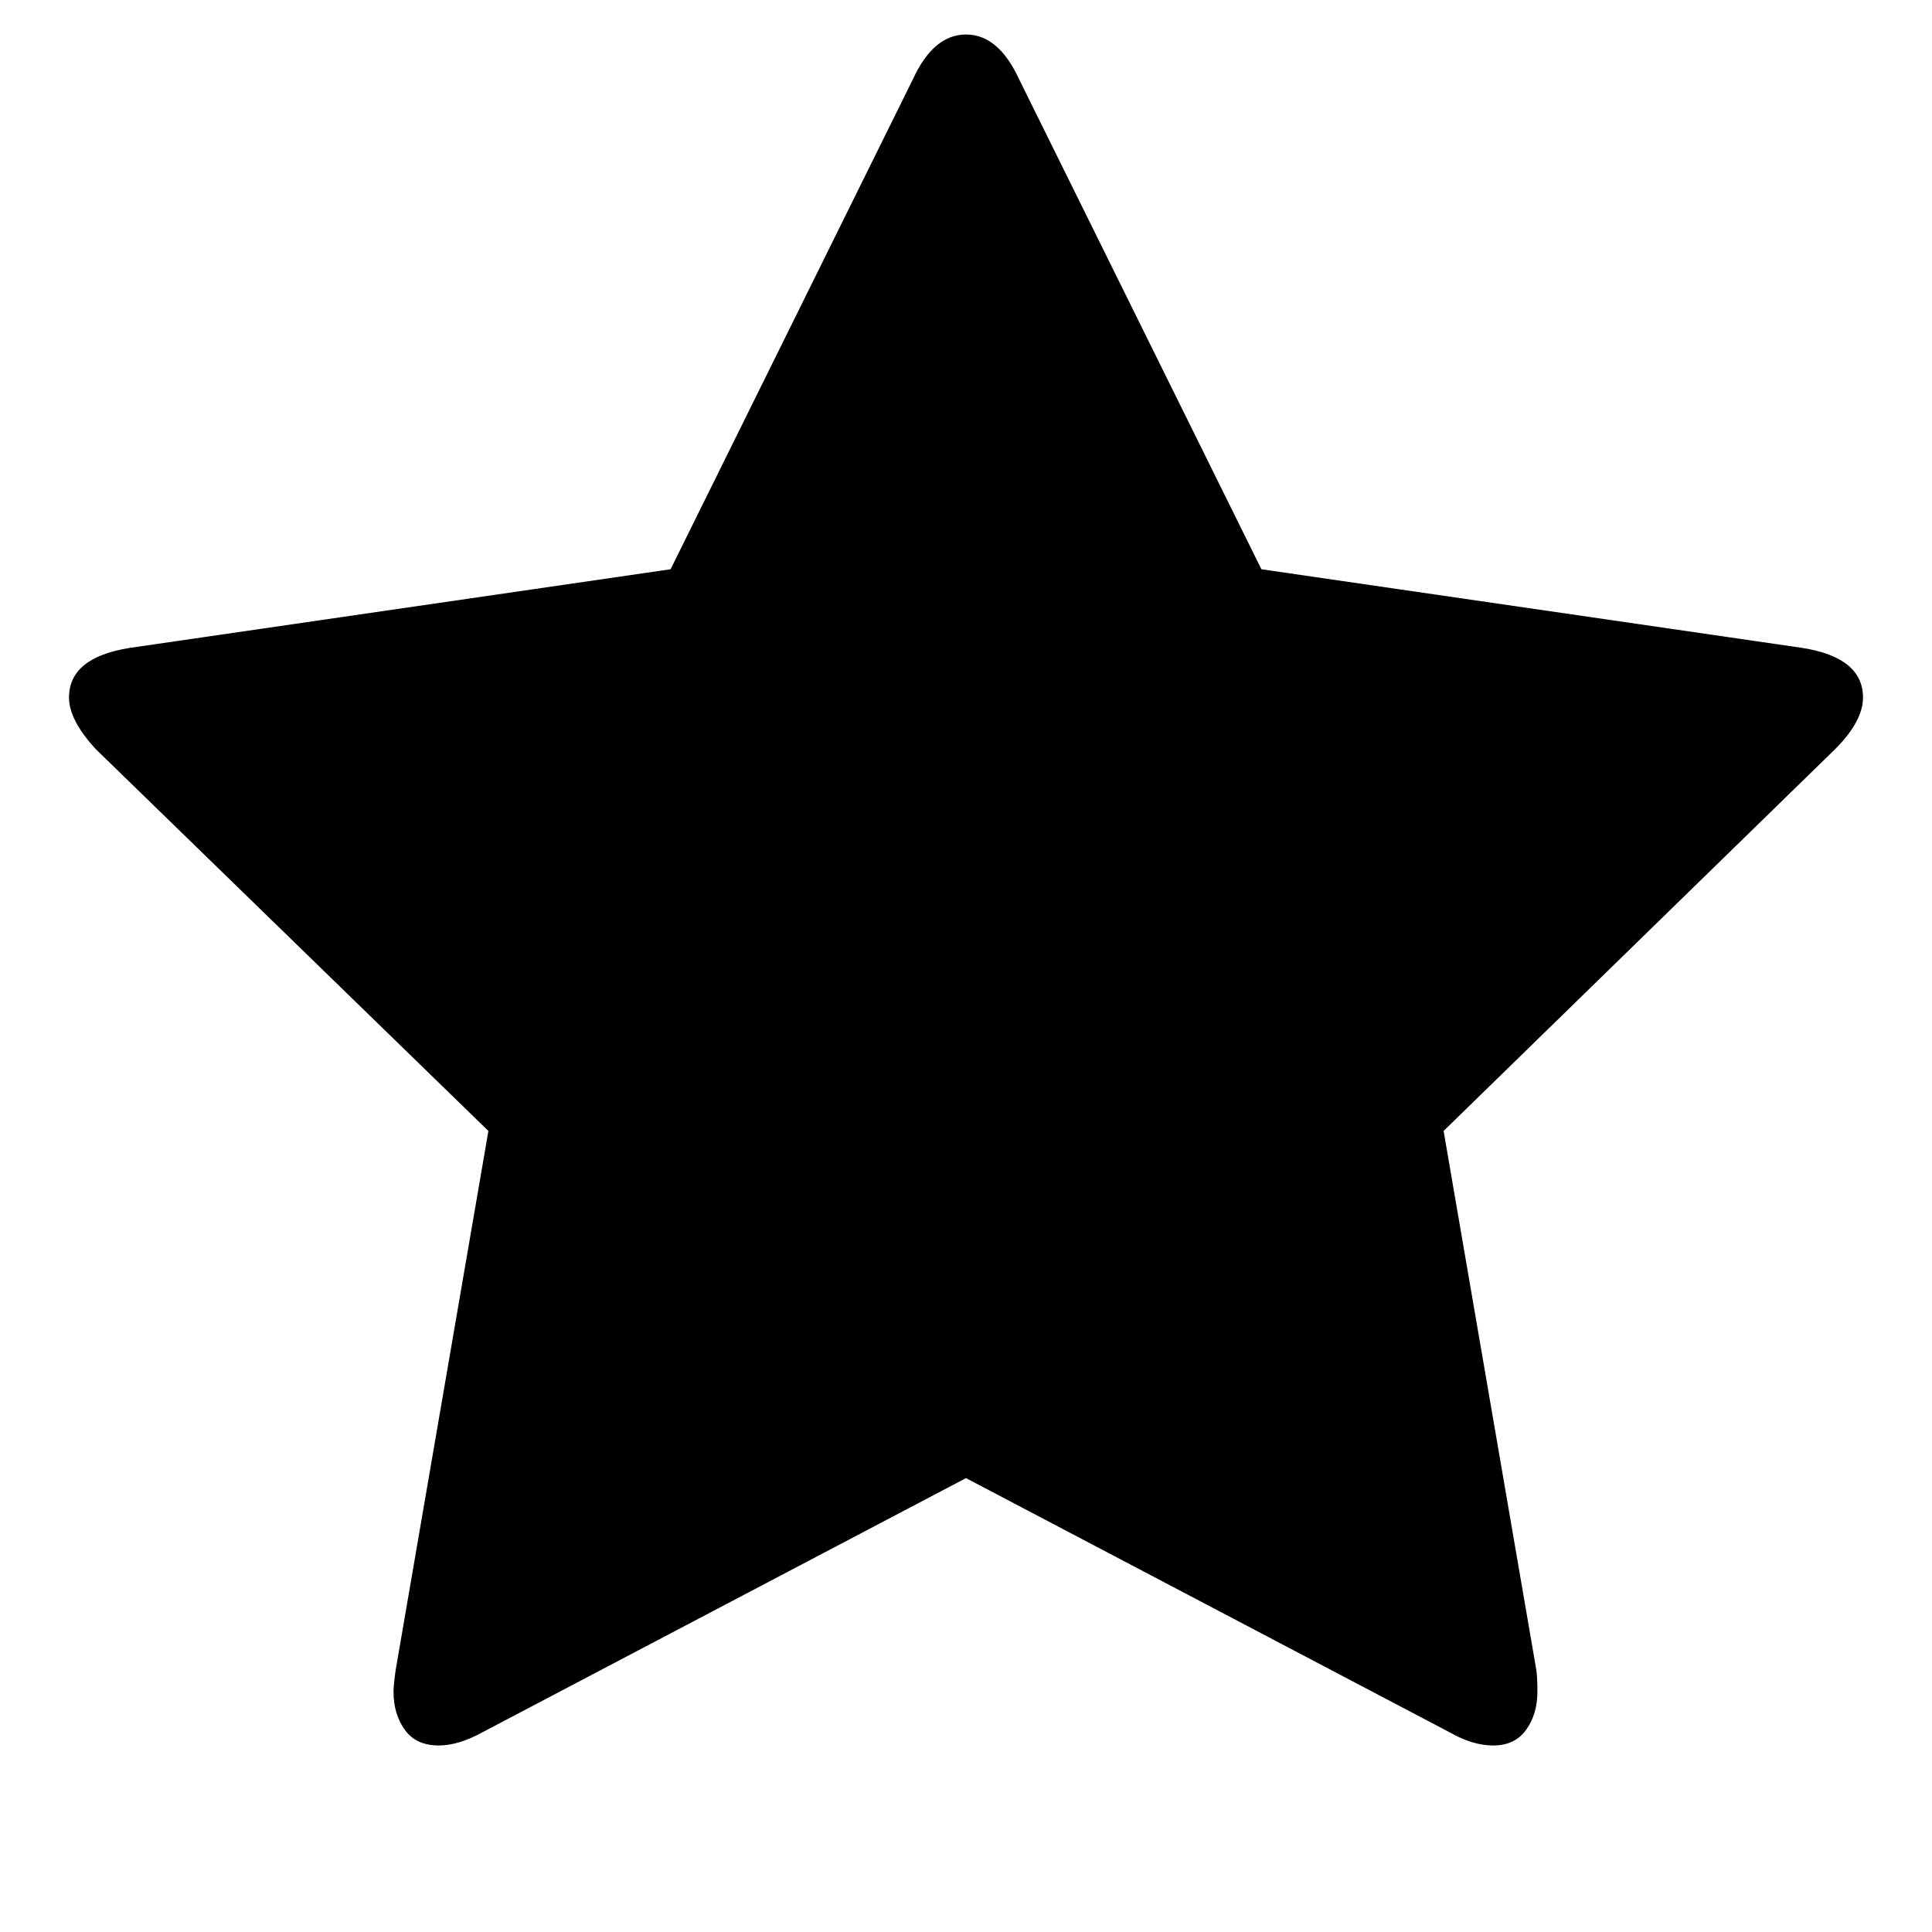
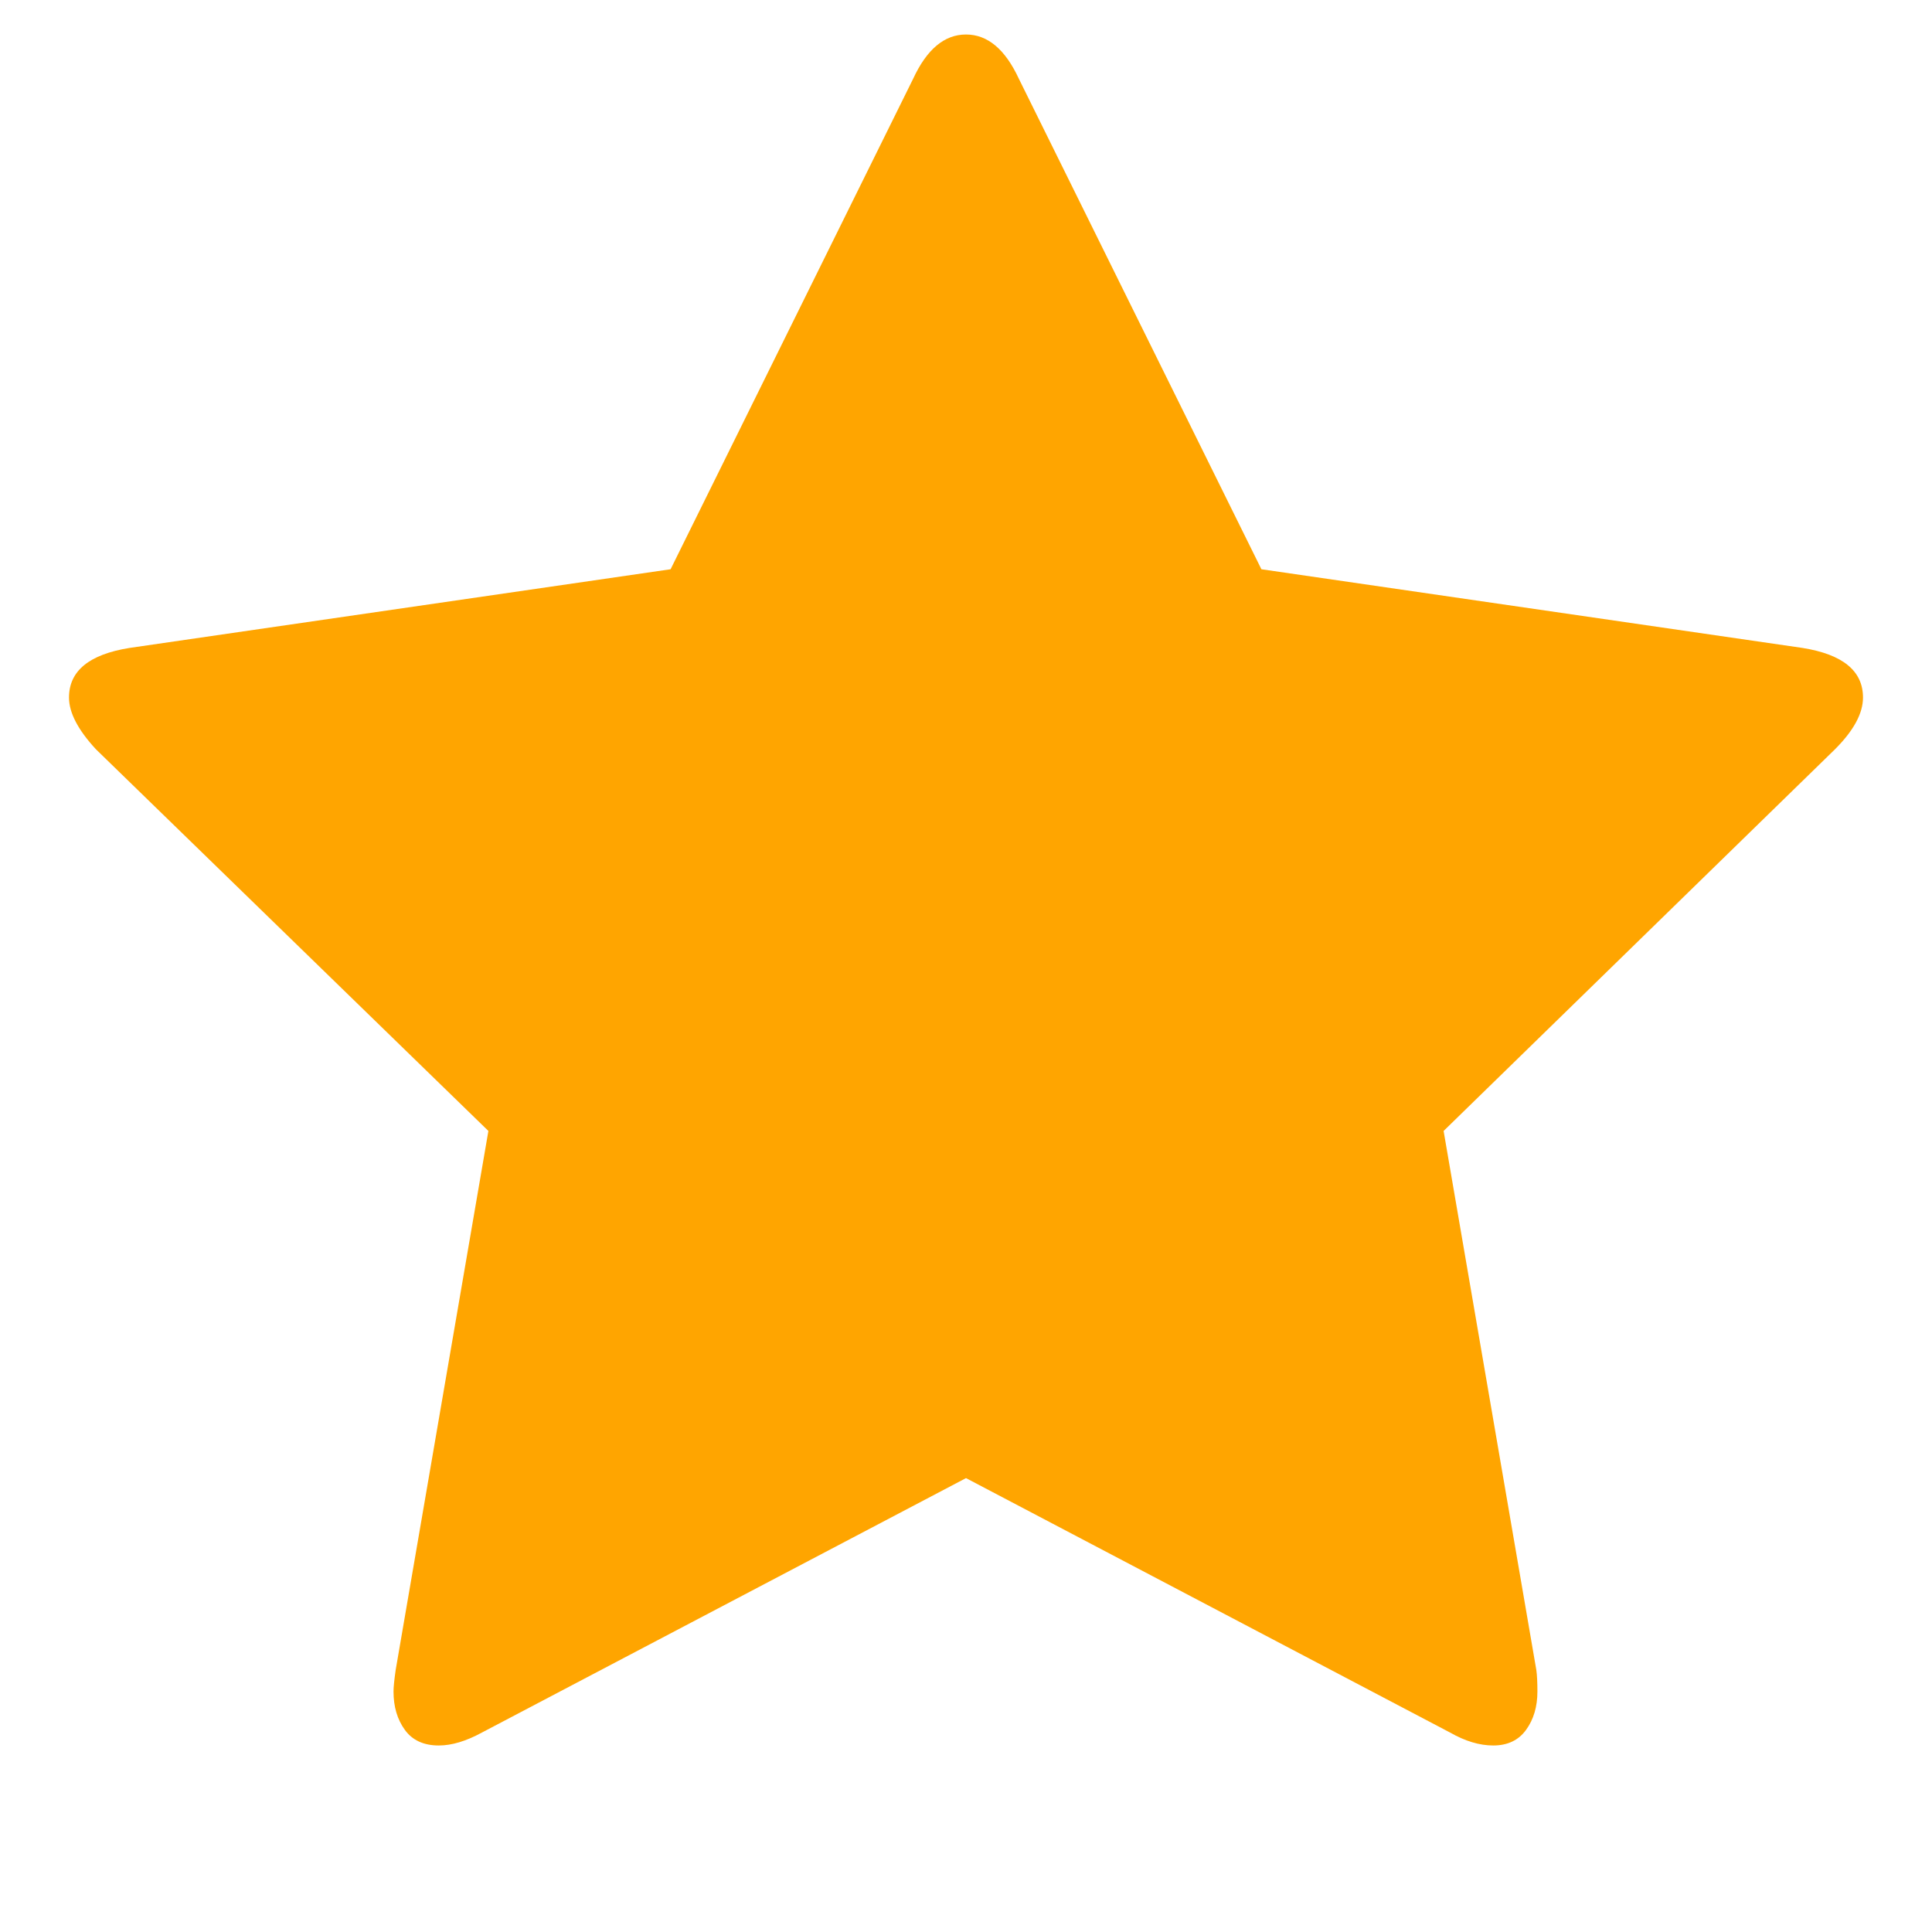
- <svg xmlns="http://www.w3.org/2000/svg" fill="currentColor" viewBox="0 0 1792 1792">
+ <svg xmlns="http://www.w3.org/2000/svg" fill="orange" viewBox="0 0 1792 1792">
  <path d="M1728 647q0 22-26 48l-363 354 86 500q1 7 1 20 0 21-10.5 35.5T1385 1619q-19 0-40-12l-449-236-449 236q-22 12-40 12-21 0-31.5-14.5T365 1569q0-6 2-20l86-500L89 695q-25-27-25-48 0-37 56-46l502-73L847 73q19-41 49-41t49 41l225 455 502 73q56 9 56 46z" />
</svg>
